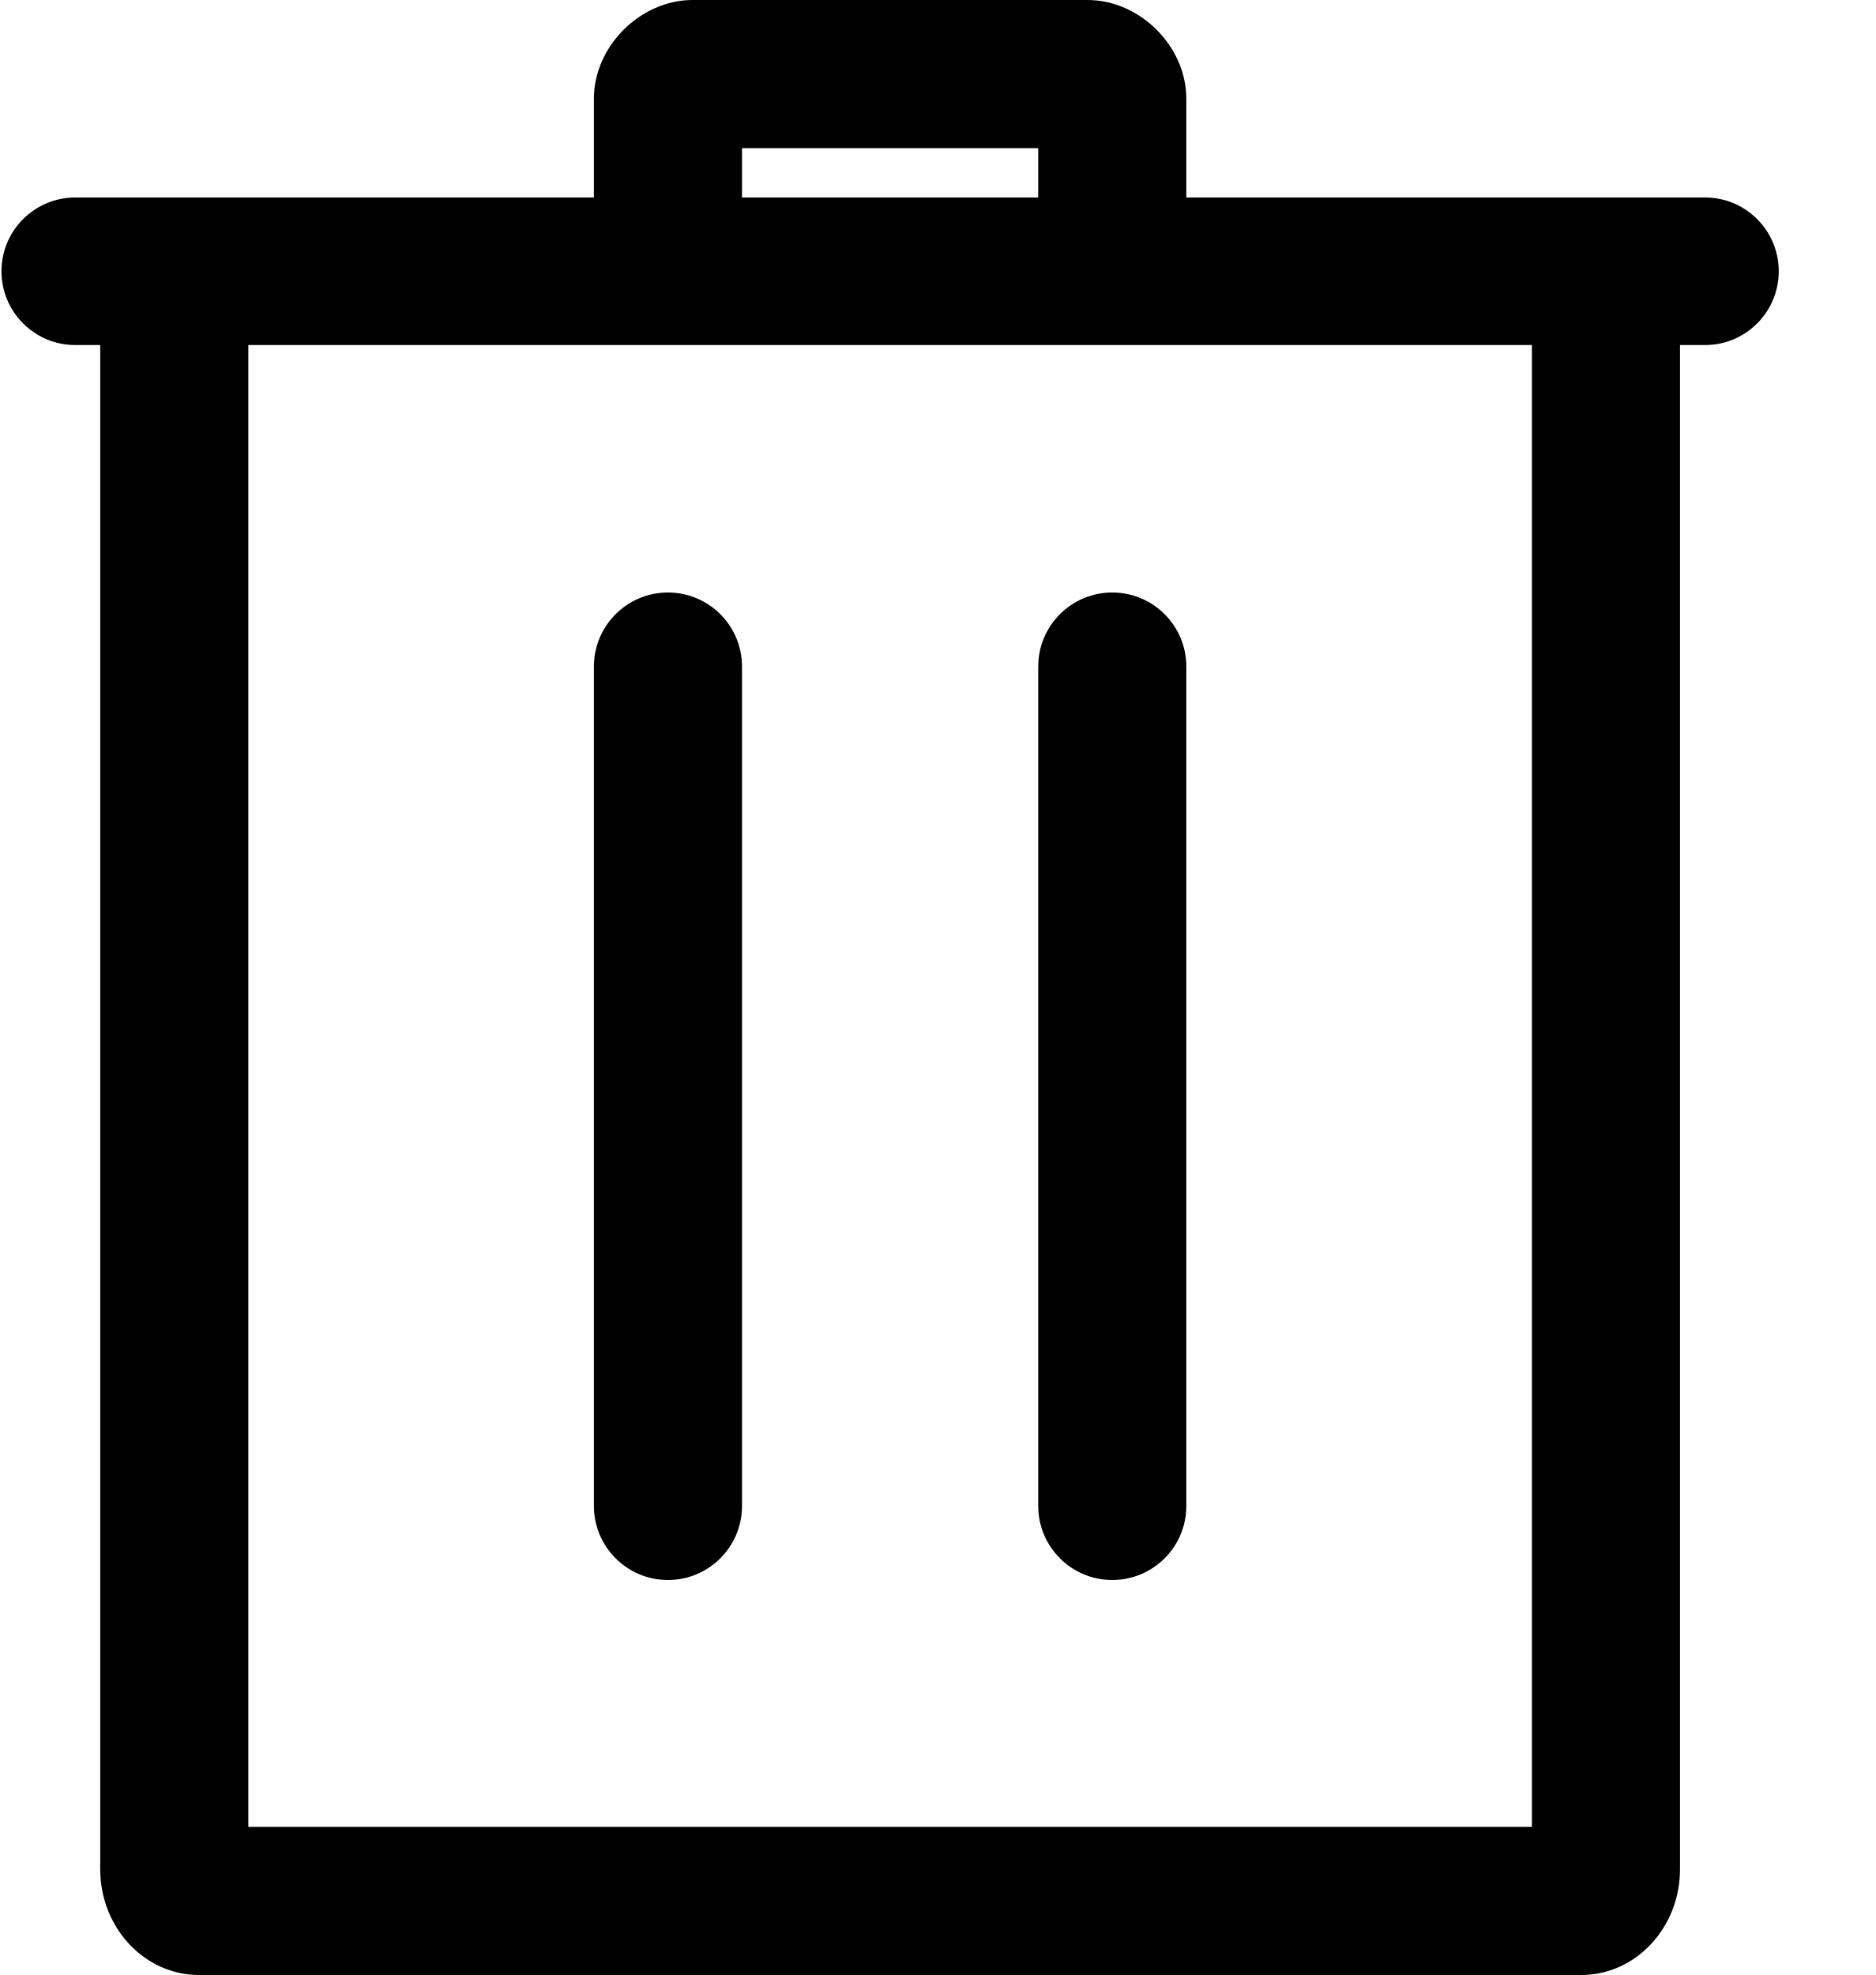
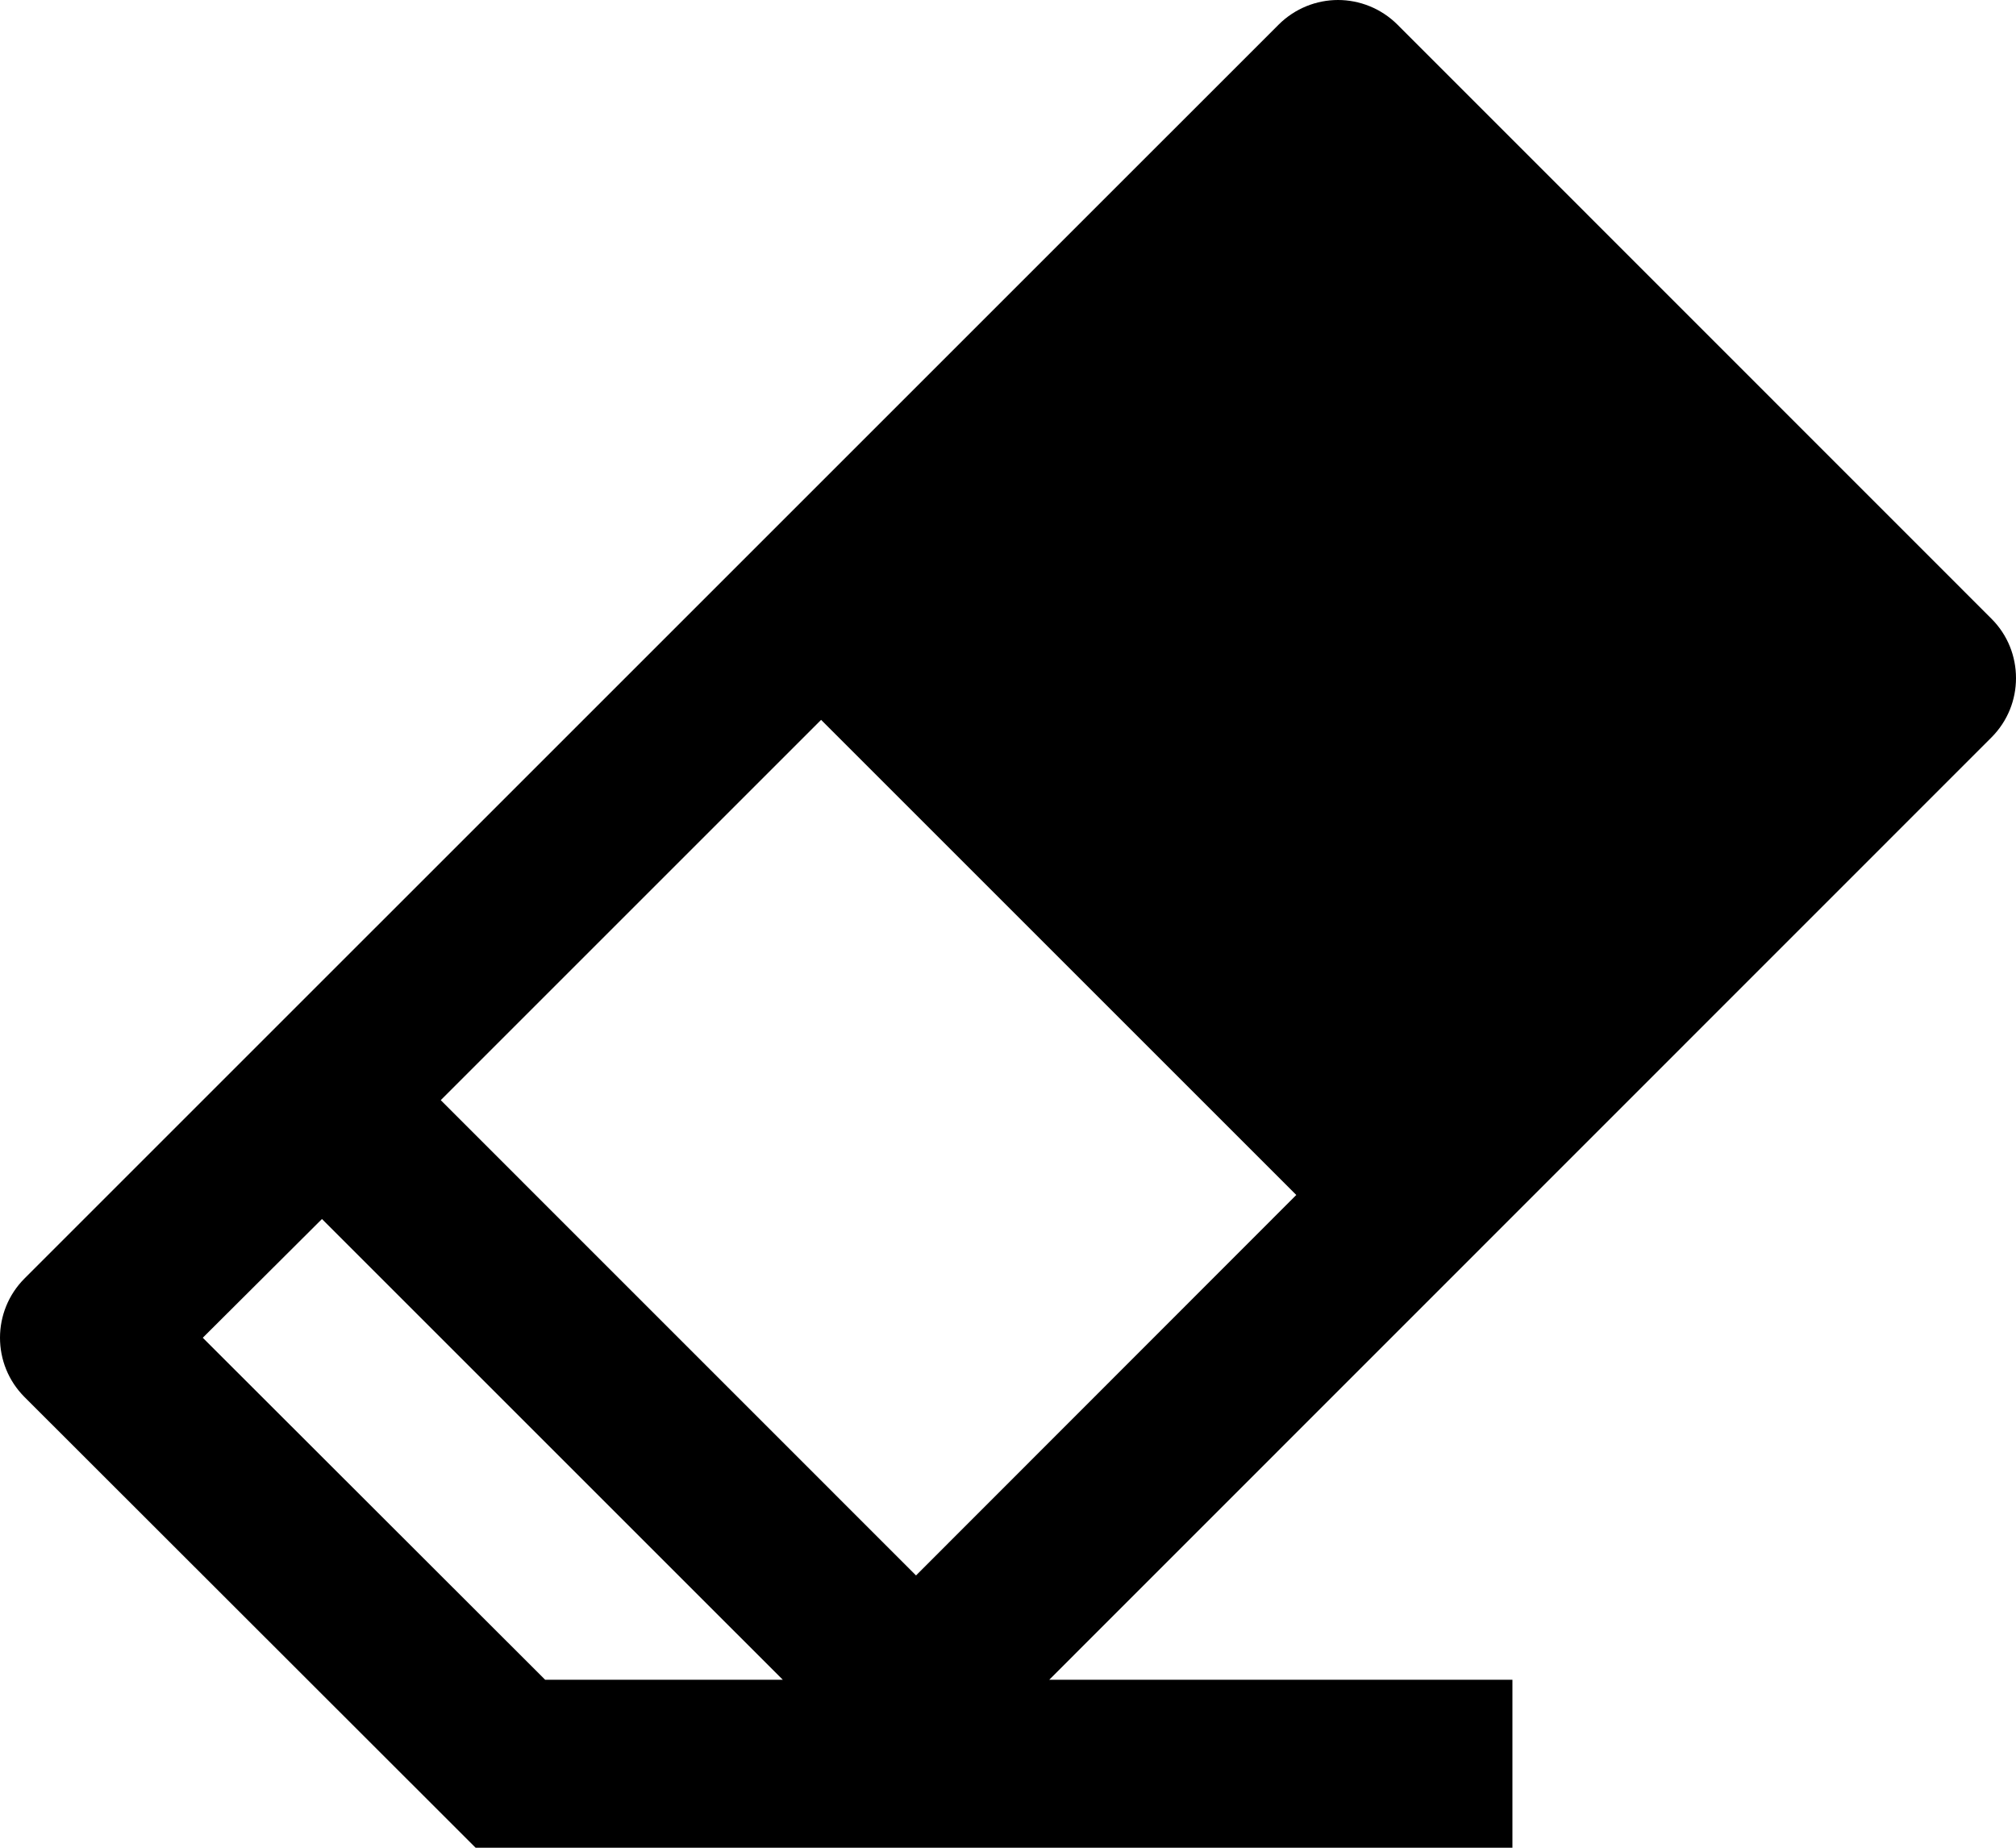
- <svg xmlns="http://www.w3.org/2000/svg" width="19" height="20" viewBox="0 0 19 20" fill="none">
-   <path d="M1.015 3.494H0.762C0.349 3.494 0.015 3.159 0.015 2.747C0.015 2.335 0.349 2 0.762 2H6.015V1C6.015 0.465 6.489 0 7.015 0H11.015C11.541 0 12.015 0.465 12.015 1V2H17.269C17.681 2 18.015 2.335 18.015 2.747C18.015 3.159 17.681 3.494 17.269 3.494H17.015V18.929C17.015 19.52 16.567 20 16.015 20C13.142 20 4.888 20 2.015 20C1.463 20 1.015 19.52 1.015 18.929V3.494ZM15.515 3.494H2.515V18.5H15.515V3.494ZM11.265 6C10.851 6 10.515 6.336 10.515 6.75V15.25C10.515 15.664 10.851 16 11.265 16C11.679 16 12.015 15.664 12.015 15.25V6.75C12.015 6.336 11.679 6 11.265 6ZM6.765 6C6.351 6 6.015 6.336 6.015 6.75V15.25C6.015 15.664 6.351 16 6.765 16C7.179 16 7.515 15.664 7.515 15.25V6.75C7.515 6.336 7.179 6 6.765 6ZM10.515 2V1.5H7.515V2H10.515Z" fill="black" />
+ <svg xmlns="http://www.w3.org/2000/svg" width="24" height="22" viewBox="0 0 24 22" fill="none">
+   <path fill-rule="evenodd" clip-rule="evenodd" d="M5.662 22L0.293 16.635C0.098 16.44 0 16.185 0 15.928C0 15.672 0.098 15.416 0.293 15.221L15.222 0.293C15.417 0.099 15.673 0 15.929 0C16.184 0 16.441 0.099 16.636 0.293L23.707 7.366C23.903 7.561 24 7.817 24 8.074C24 8.33 23.903 8.585 23.707 8.781L12.491 20H18.005V22H5.662ZM9.319 20L3.833 14.514L2.414 15.928L6.49 20H9.319ZM9.775 8.571L5.247 13.099L10.905 18.758L15.432 14.228L9.775 8.571Z" fill="black" />
</svg>
